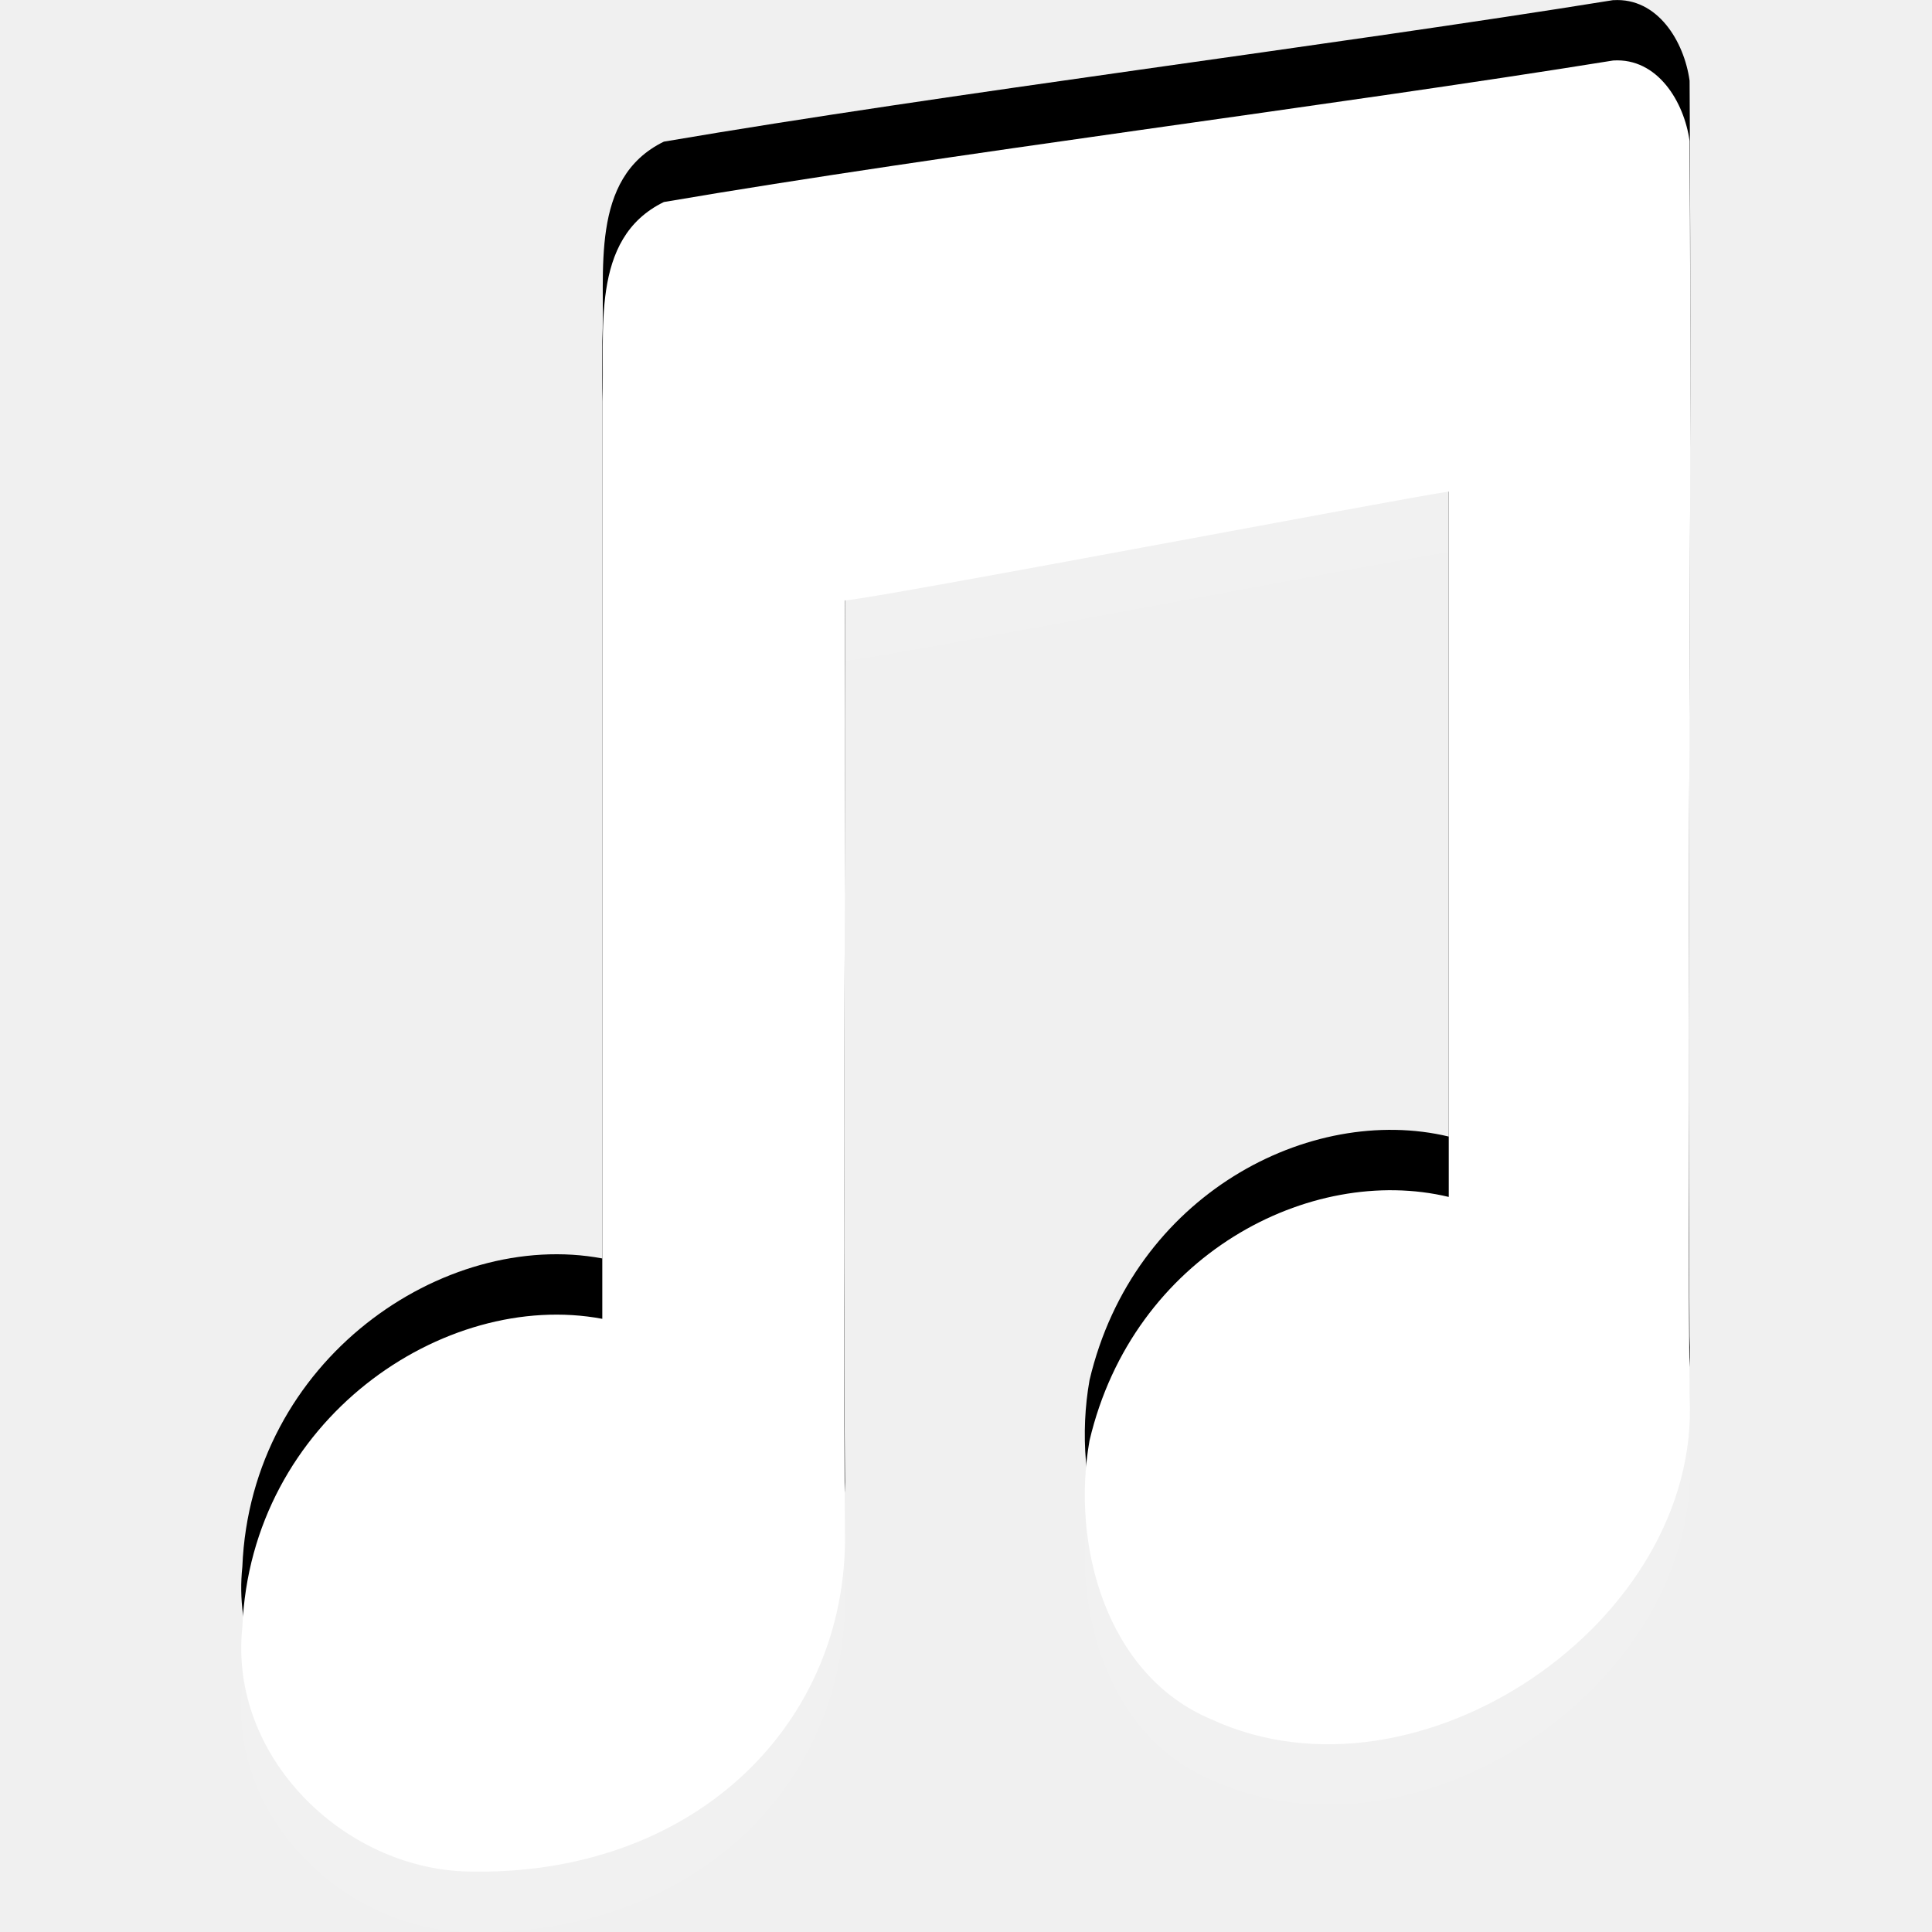
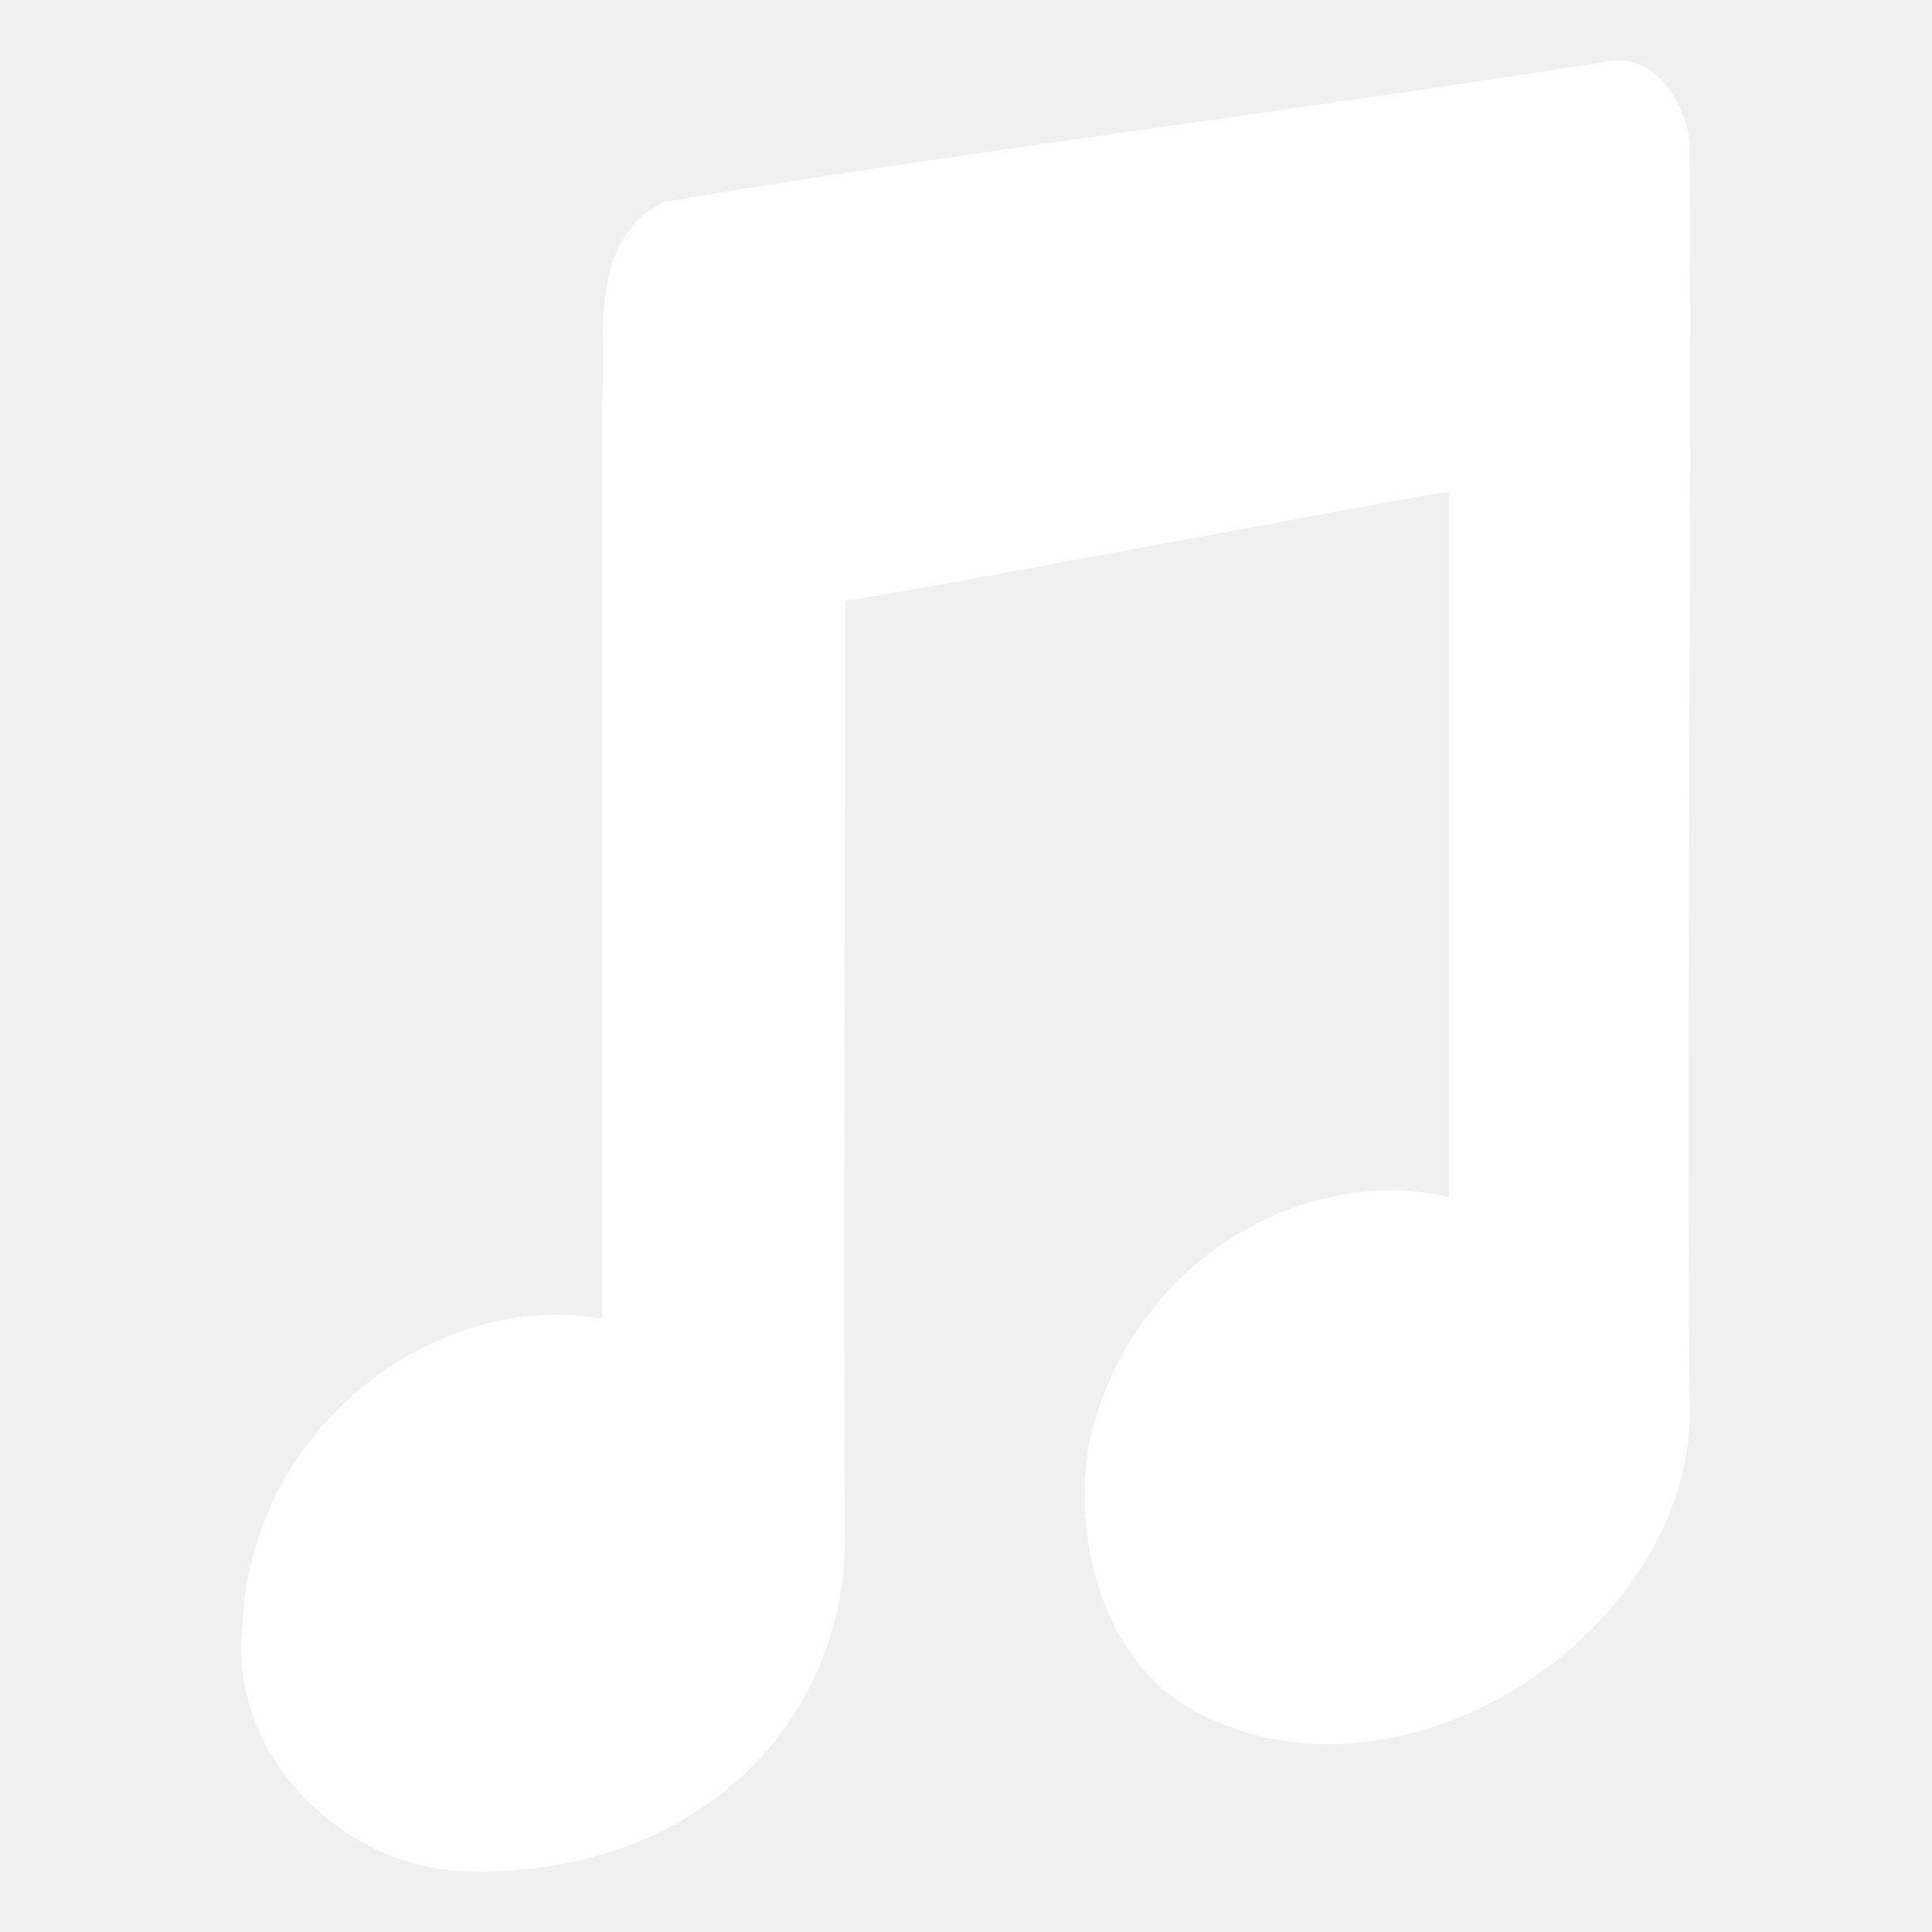
<svg xmlns="http://www.w3.org/2000/svg" height="32" width="32" version="1.1">
-   <path opacity="0.1" d="m26.72,2.002c-4.714,0.76-11.023,1.542-15.724,2.344-1.245,0.607-0.965,2.171-1.02,3.306v15.192c-2.623-0.493-5.823,1.675-5.962,5.107-0.227,2.137,1.668,3.997,3.729,4.047,3.689,0.09,6.213-2.358,6.253-5.454-0.04-5.199,0.012-10.4,0-15.599,0.571-0.042,9.222-1.693,10-1.803v11.683c-2.293-0.549-5.224,0.957-5.95,4.035-0.307,1.725,0.273,3.89,2.023,4.62,3.416,1.57,8.107-1.61,7.916-5.342-0.053-6.932,0.043-13.868,0-20.801-0.09-0.652-0.531-1.381-1.264-1.334z" fill="#FFF" />
-   <path d="M26.72,0.002c-4.714,0.76-11.023,1.542-15.724,2.344-1.245,0.607-0.965,2.171-1.02,3.306v15.192c-2.623-0.493-5.823,1.675-5.962,5.107-0.227,2.137,1.668,3.997,3.729,4.047,3.689,0.09,6.213-2.358,6.253-5.454-0.04-5.199,0.012-10.4,0-15.599,0.571-0.042,9.222-1.693,10-1.803v11.683c-2.293-0.549-5.224,0.957-5.95,4.035-0.307,1.725,0.273,3.89,2.023,4.62,3.416,1.57,8.107-1.61,7.916-5.342-0.053-6.932,0.043-13.868,0-20.801-0.09-0.652-0.531-1.381-1.264-1.334z" />
-   <path d="M26.72,1.002c-4.714,0.76-11.023,1.542-15.724,2.344-1.245,0.607-0.965,2.171-1.02,3.306v15.192c-2.623-0.493-5.823,1.675-5.962,5.107-0.227,2.137,1.668,3.997,3.729,4.047,3.689,0.09,6.213-2.358,6.253-5.454-0.04-5.199,0.012-10.4,0-15.599,0.571-0.042,9.222-1.693,10-1.803v11.683c-2.293-0.549-5.224,0.957-5.95,4.035-0.307,1.725,0.273,3.89,2.023,4.62,3.416,1.57,8.107-1.61,7.916-5.342-0.053-6.932,0.043-13.868,0-20.801-0.09-0.652-0.532-1.382-1.265-1.335z" fill="#FFF" />
+   <path d="m26.72 1.002c-4.714 0.76-11.023 1.542-15.724 2.344-1.245 0.607-0.965 2.171-1.02 3.306v15.192c-2.623-0.493-5.823 1.675-5.962 5.107-0.227 2.137 1.668 3.997 3.729 4.047 3.689 0.09 6.213-2.358 6.253-5.454-0.04-5.199 0.012-10.4 0-15.599 0.571-0.042 9.222-1.693 10-1.803v11.683c-2.293-0.549-5.224 0.957-5.95 4.035-0.307 1.725 0.273 3.89 2.023 4.62 3.416 1.57 8.107-1.61 7.916-5.342-0.053-6.932 0.043-13.868 0-20.801-0.09-0.652-0.532-1.382-1.265-1.335z" fill="#FFF" />
</svg>
